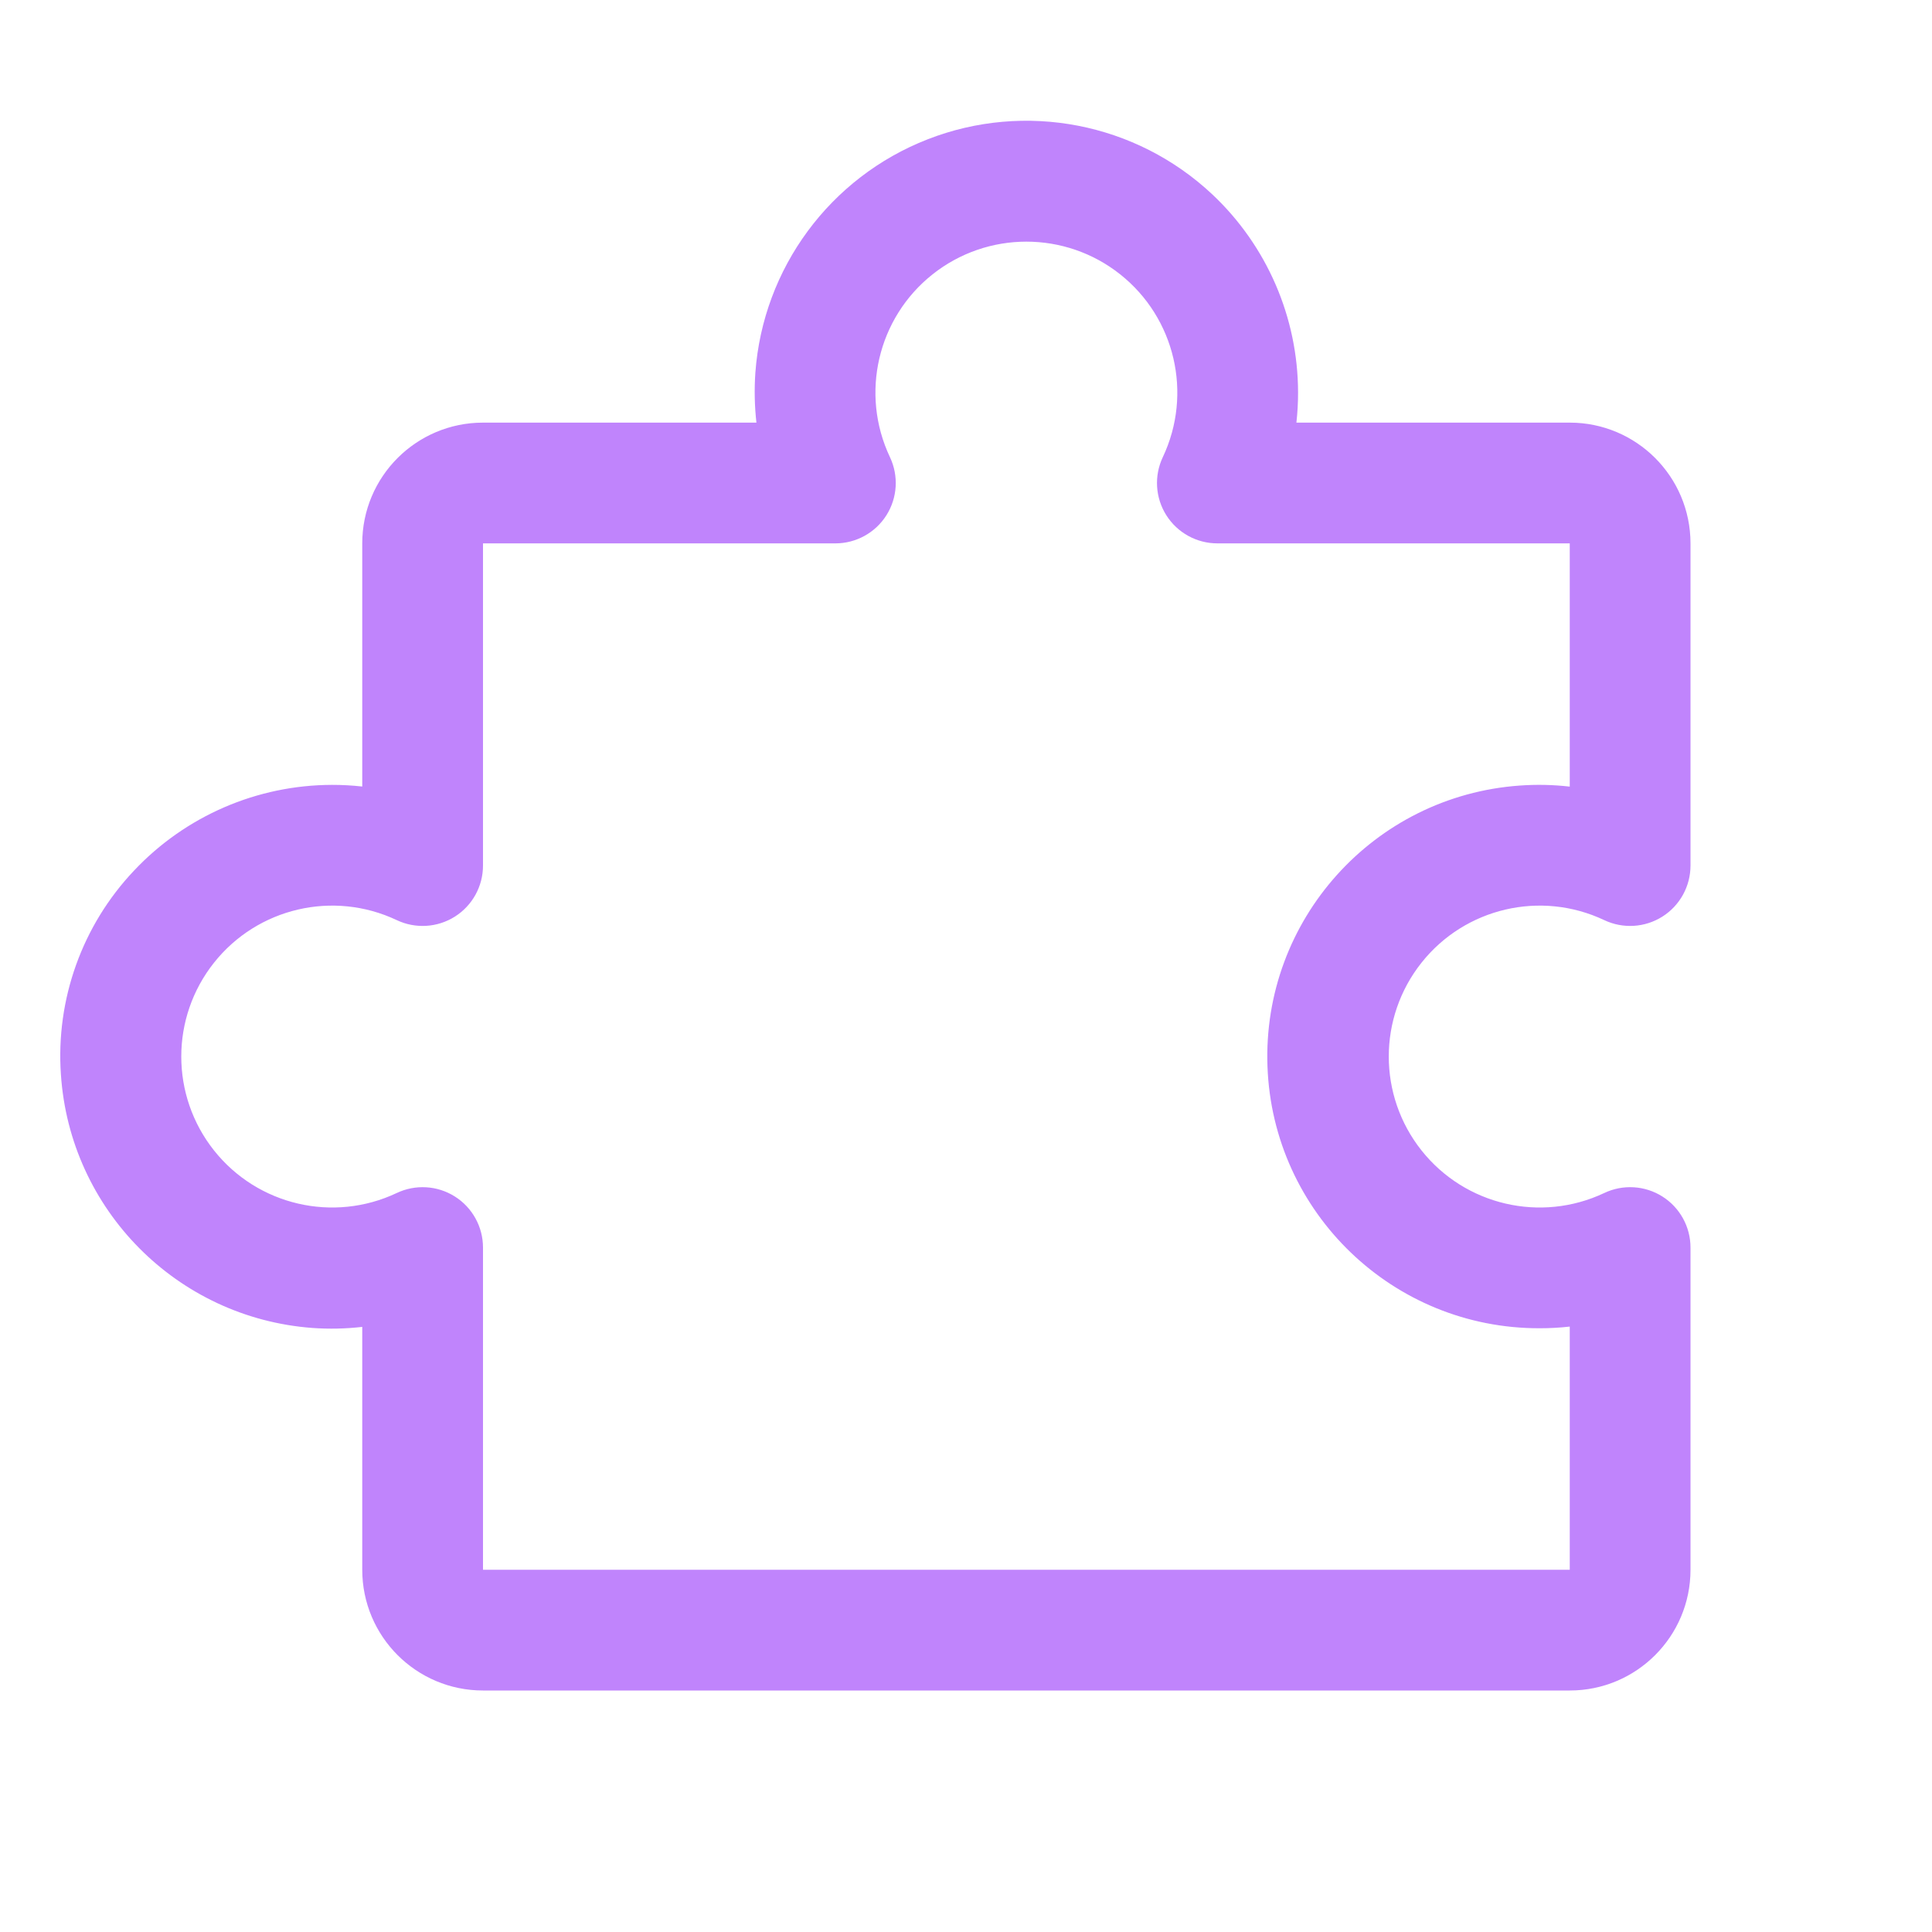
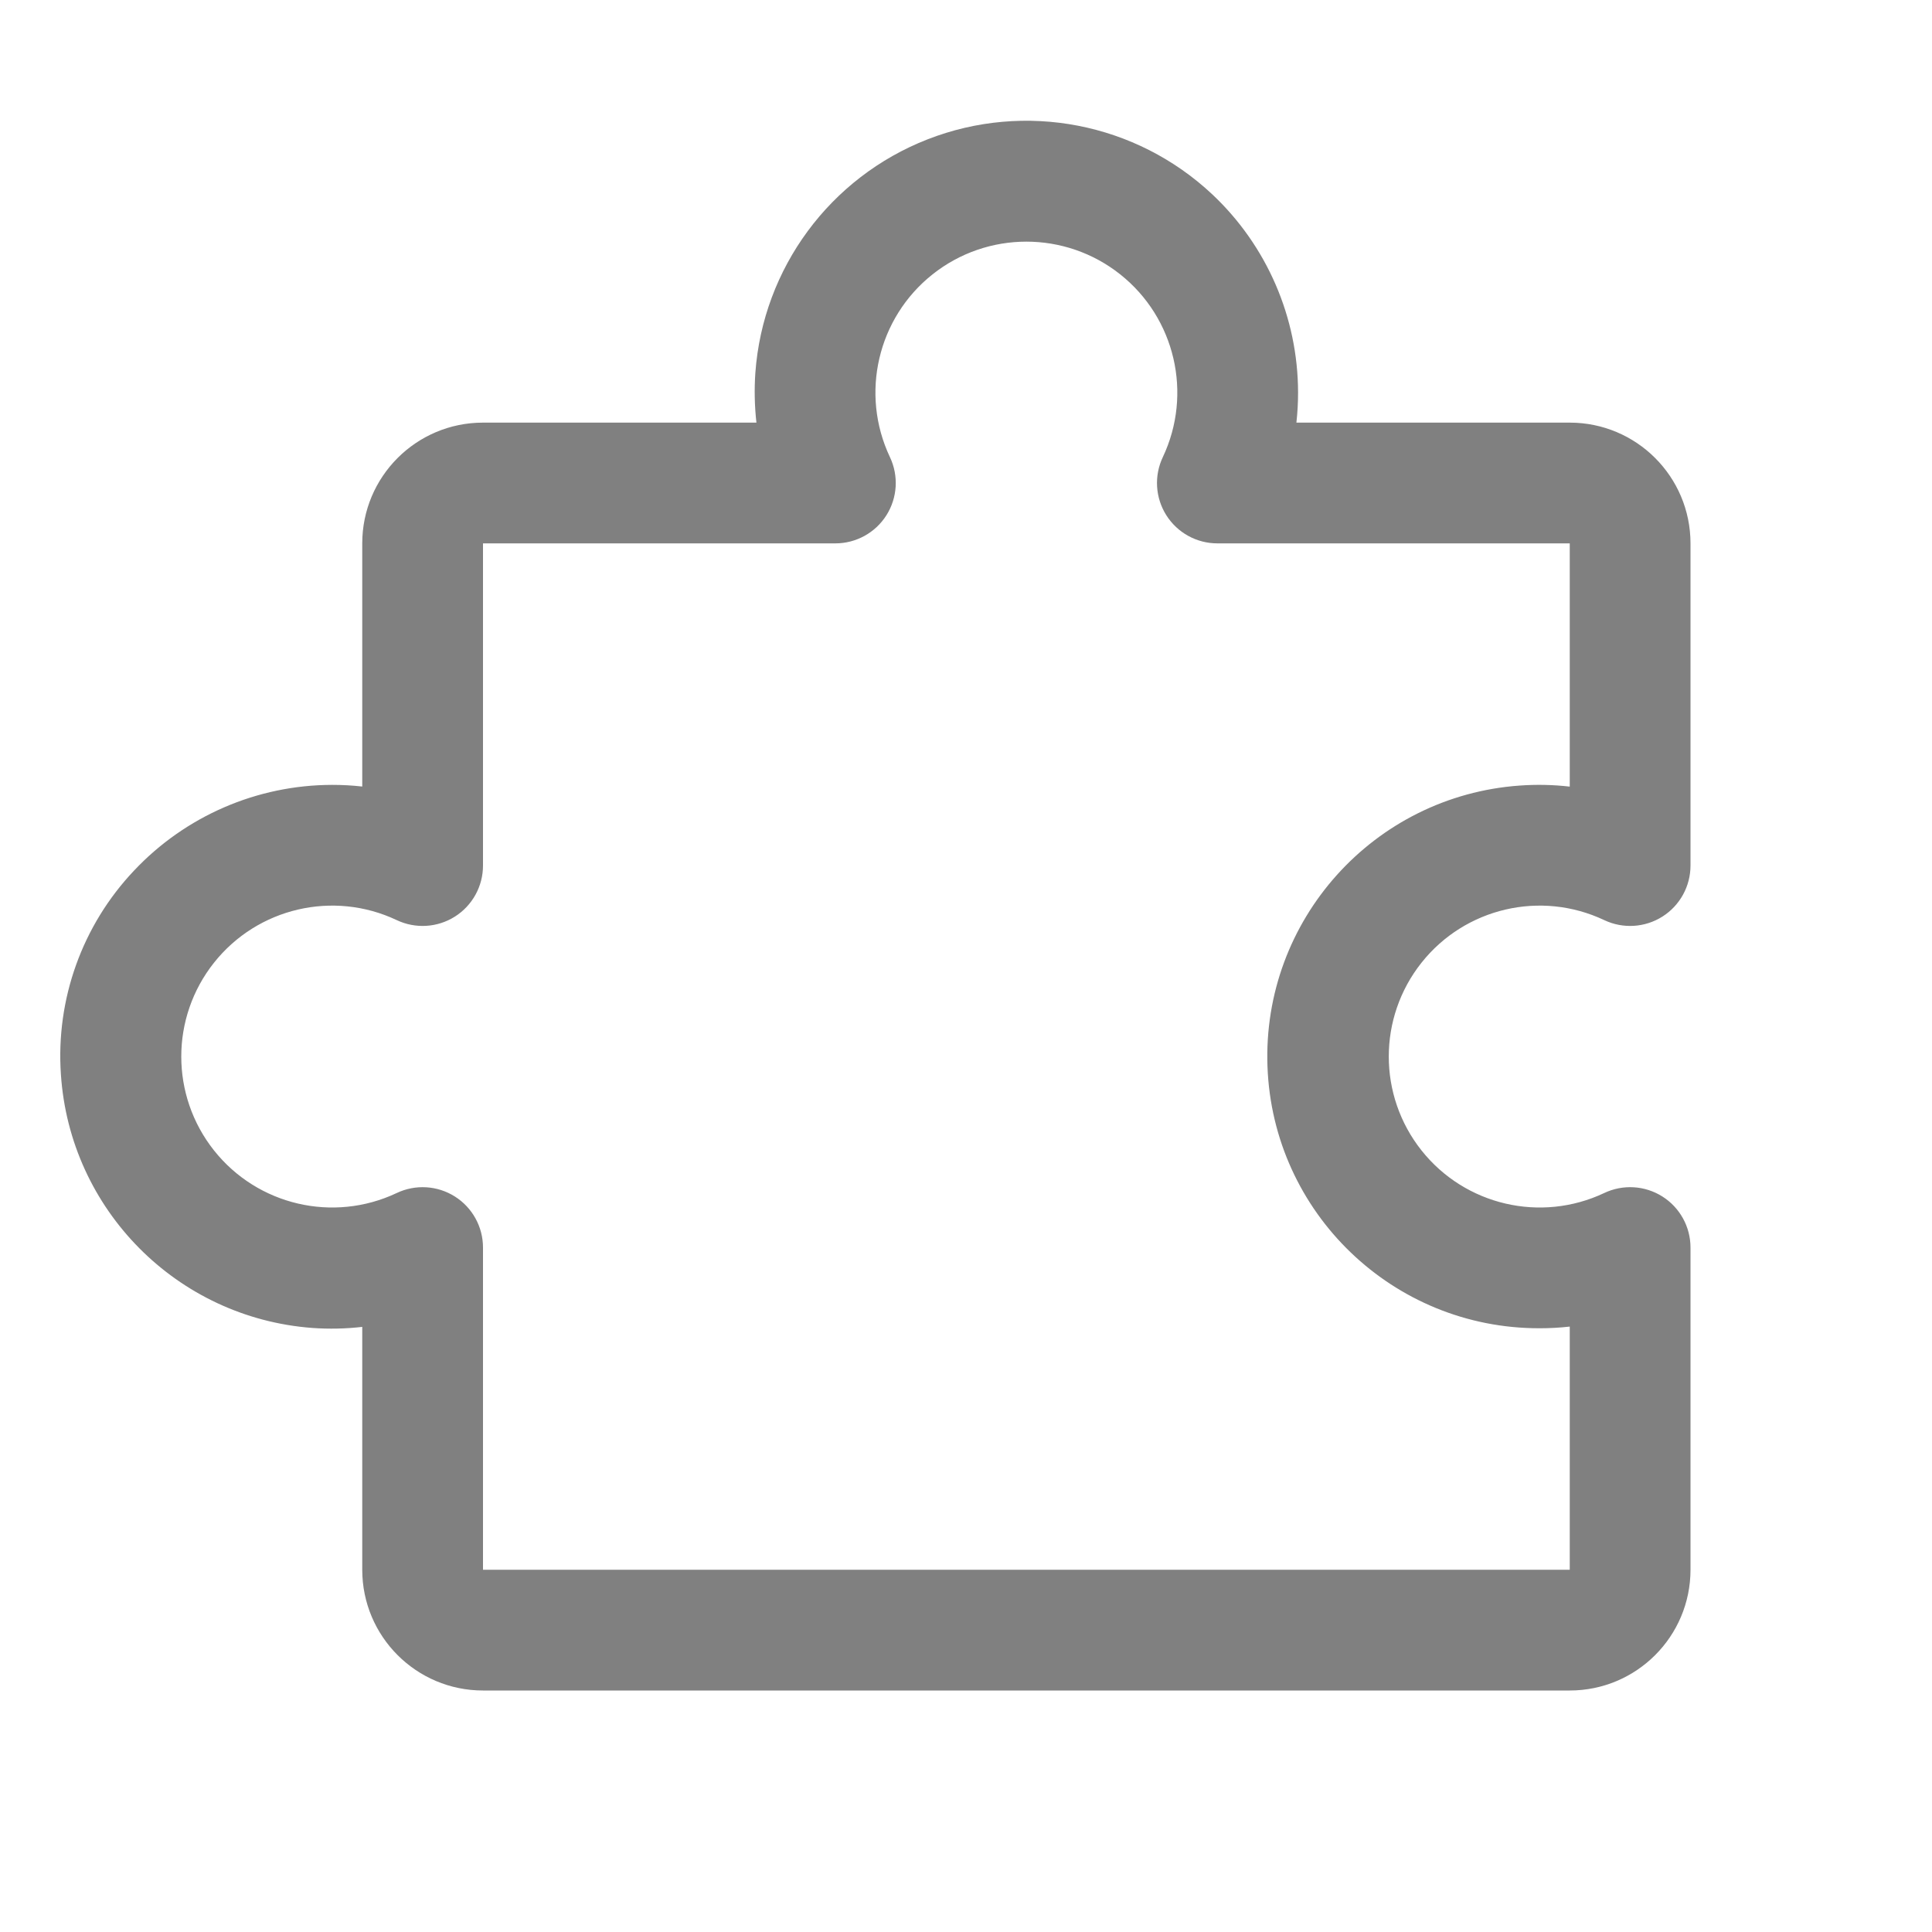
- <svg xmlns="http://www.w3.org/2000/svg" viewBox="0 0 256 256" fill="#c084fc">
+ <svg xmlns="http://www.w3.org/2000/svg" viewBox="0 0 256 256" fill="#808080">
  <path d="M220.27,158.54a8,8,0,0,0-7.7-.46,20,20,0,1,1,0-36.16A8,8,0,0,0,224,114.69V72a16,16,0,0,0-16-16H171.78a35.36,35.36,0,0,0,.22-4,36.11,36.11,0,0,0-11.36-26.24,36,36,0,0,0-60.55,23.62,36.56,36.56,0,0,0,.14,6.62H64A16,16,0,0,0,48,72v32.22a35.36,35.36,0,0,0-4-.22,36.12,36.12,0,0,0-26.24,11.36,35.7,35.7,0,0,0-9.69,27,36.08,36.08,0,0,0,33.31,33.6,35.68,35.68,0,0,0,6.62-.14V208a16,16,0,0,0,16,16H208a16,16,0,0,0,16-16V165.31A8,8,0,0,0,220.27,158.54ZM208,208H64V165.31a8,8,0,0,0-11.43-7.23,20,20,0,1,1,0-36.16A8,8,0,0,0,64,114.69V72h46.69a8,8,0,0,0,7.23-11.43,20,20,0,1,1,36.16,0A8,8,0,0,0,161.31,72H208v32.23a35.68,35.68,0,0,0-6.62-.14A36,36,0,0,0,204,176a35.36,35.36,0,0,0,4-.22Z" />
</svg>
